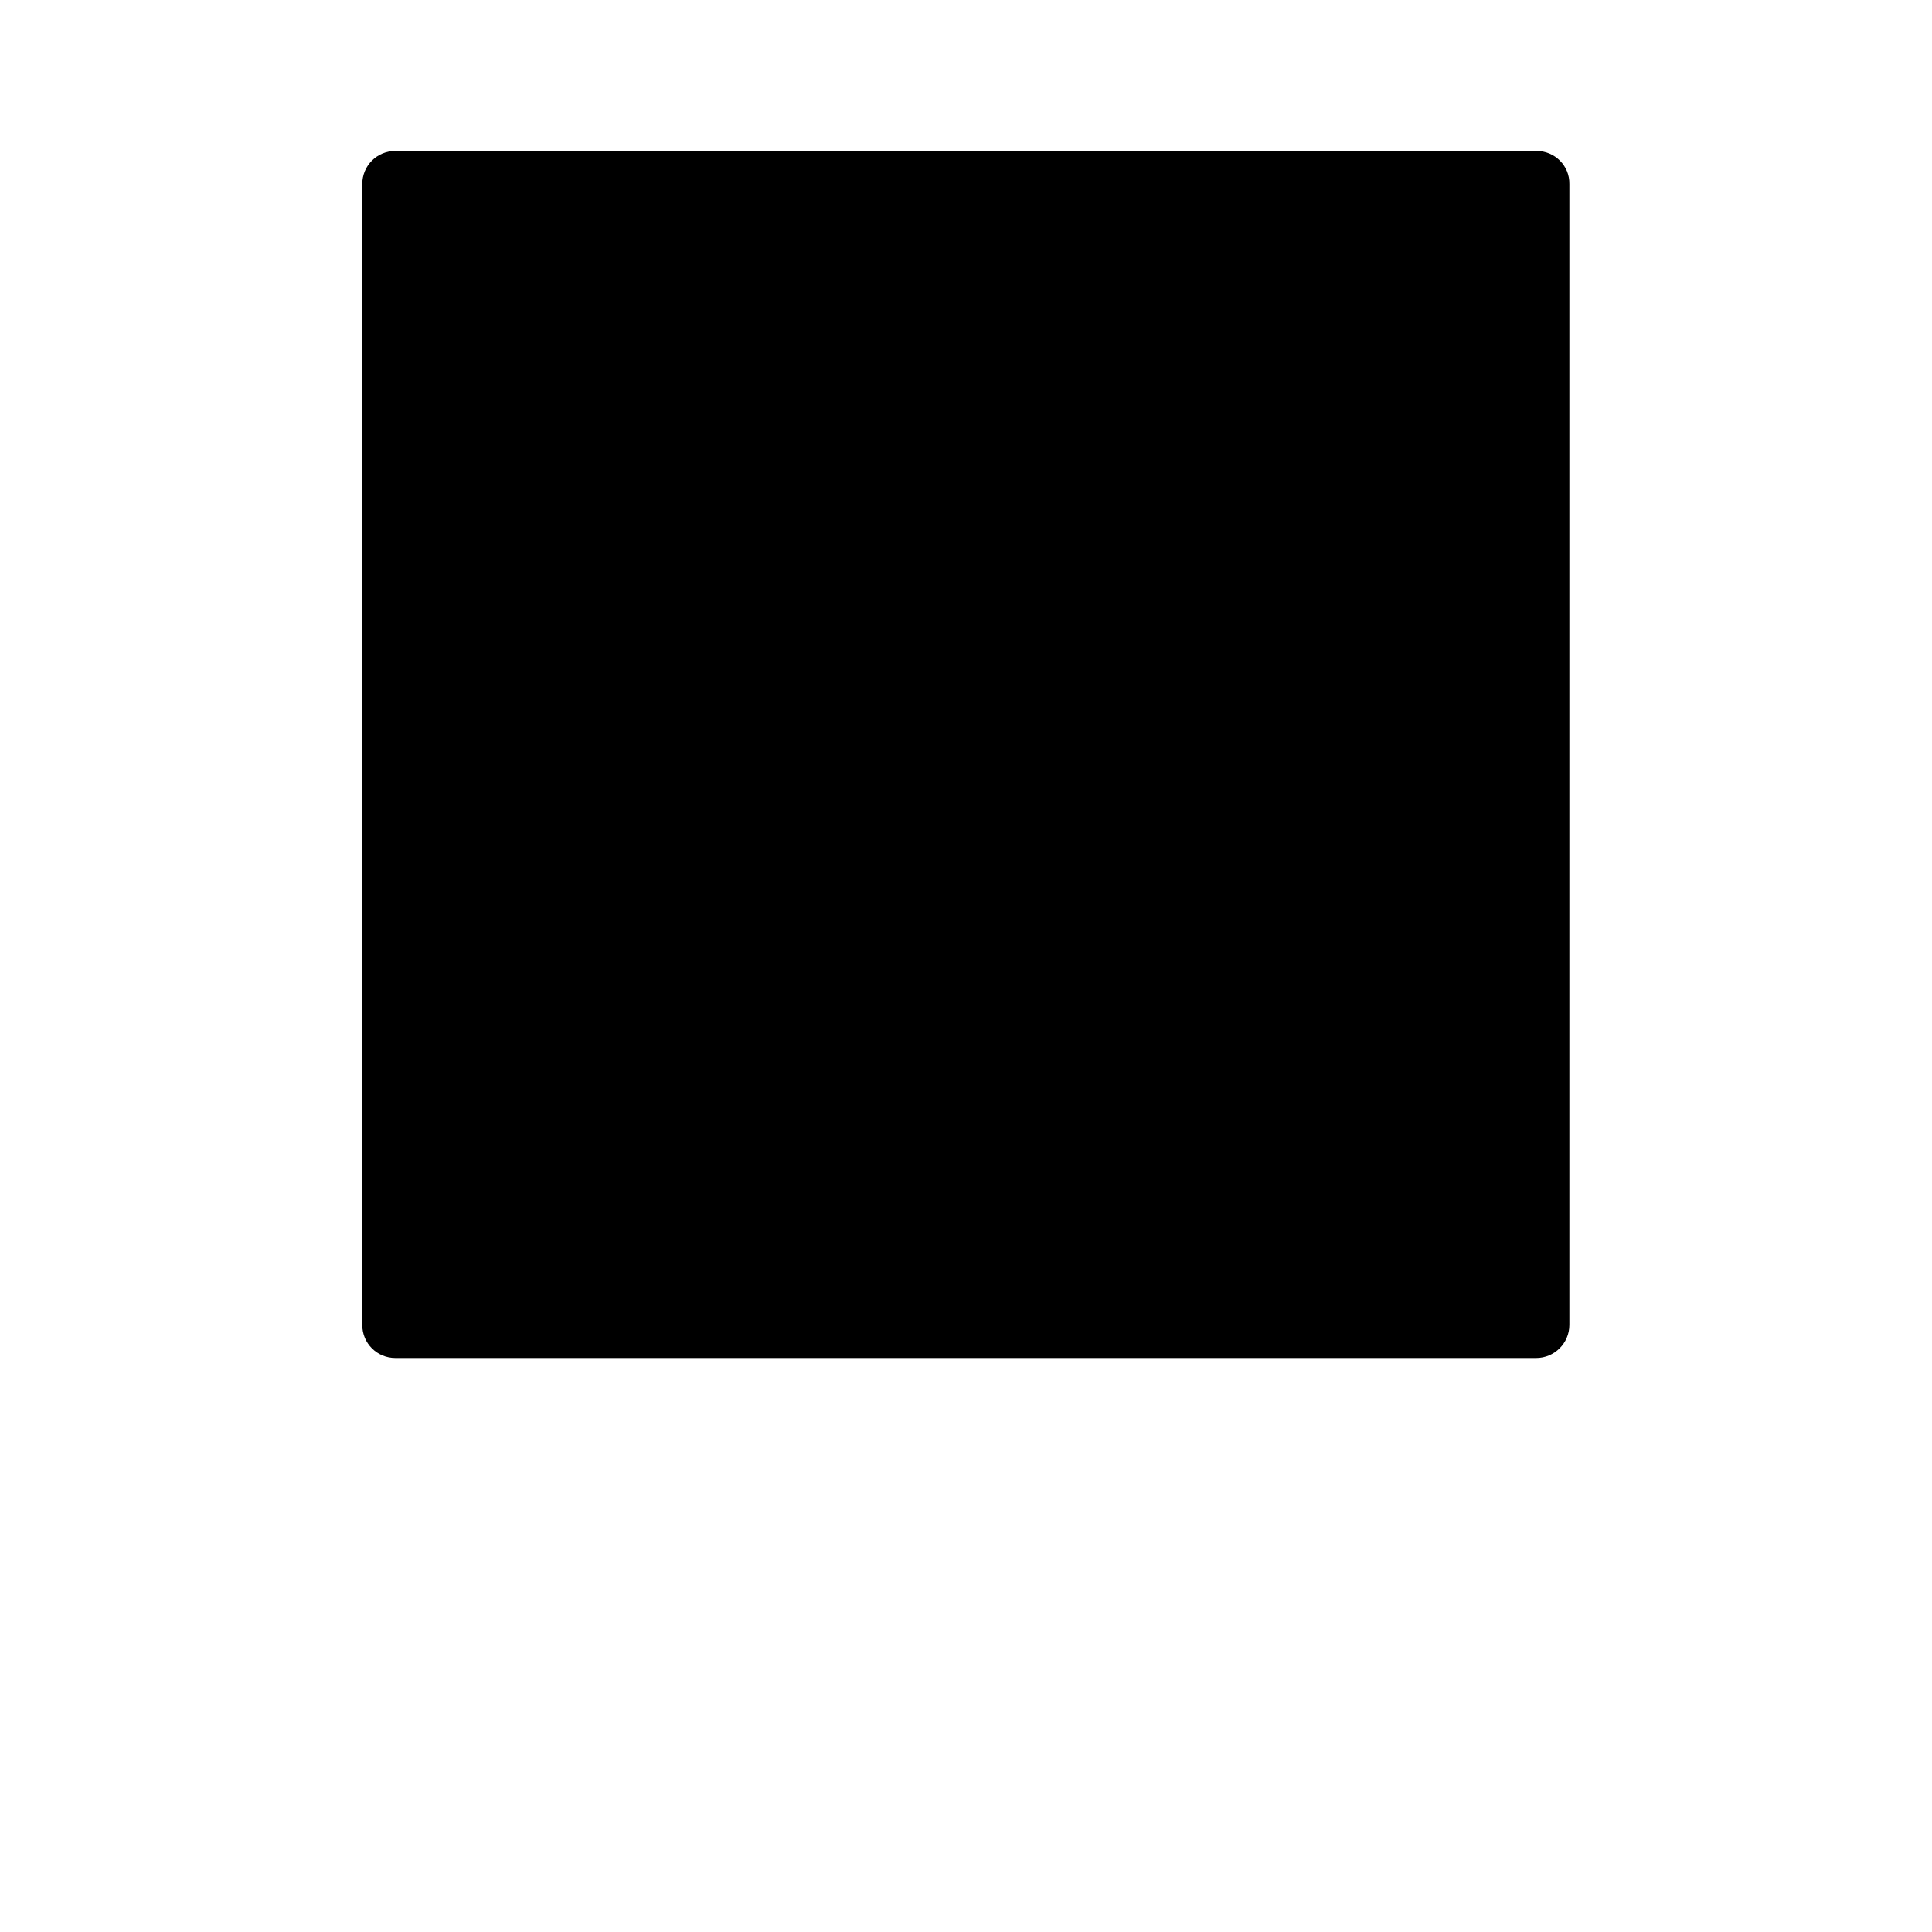
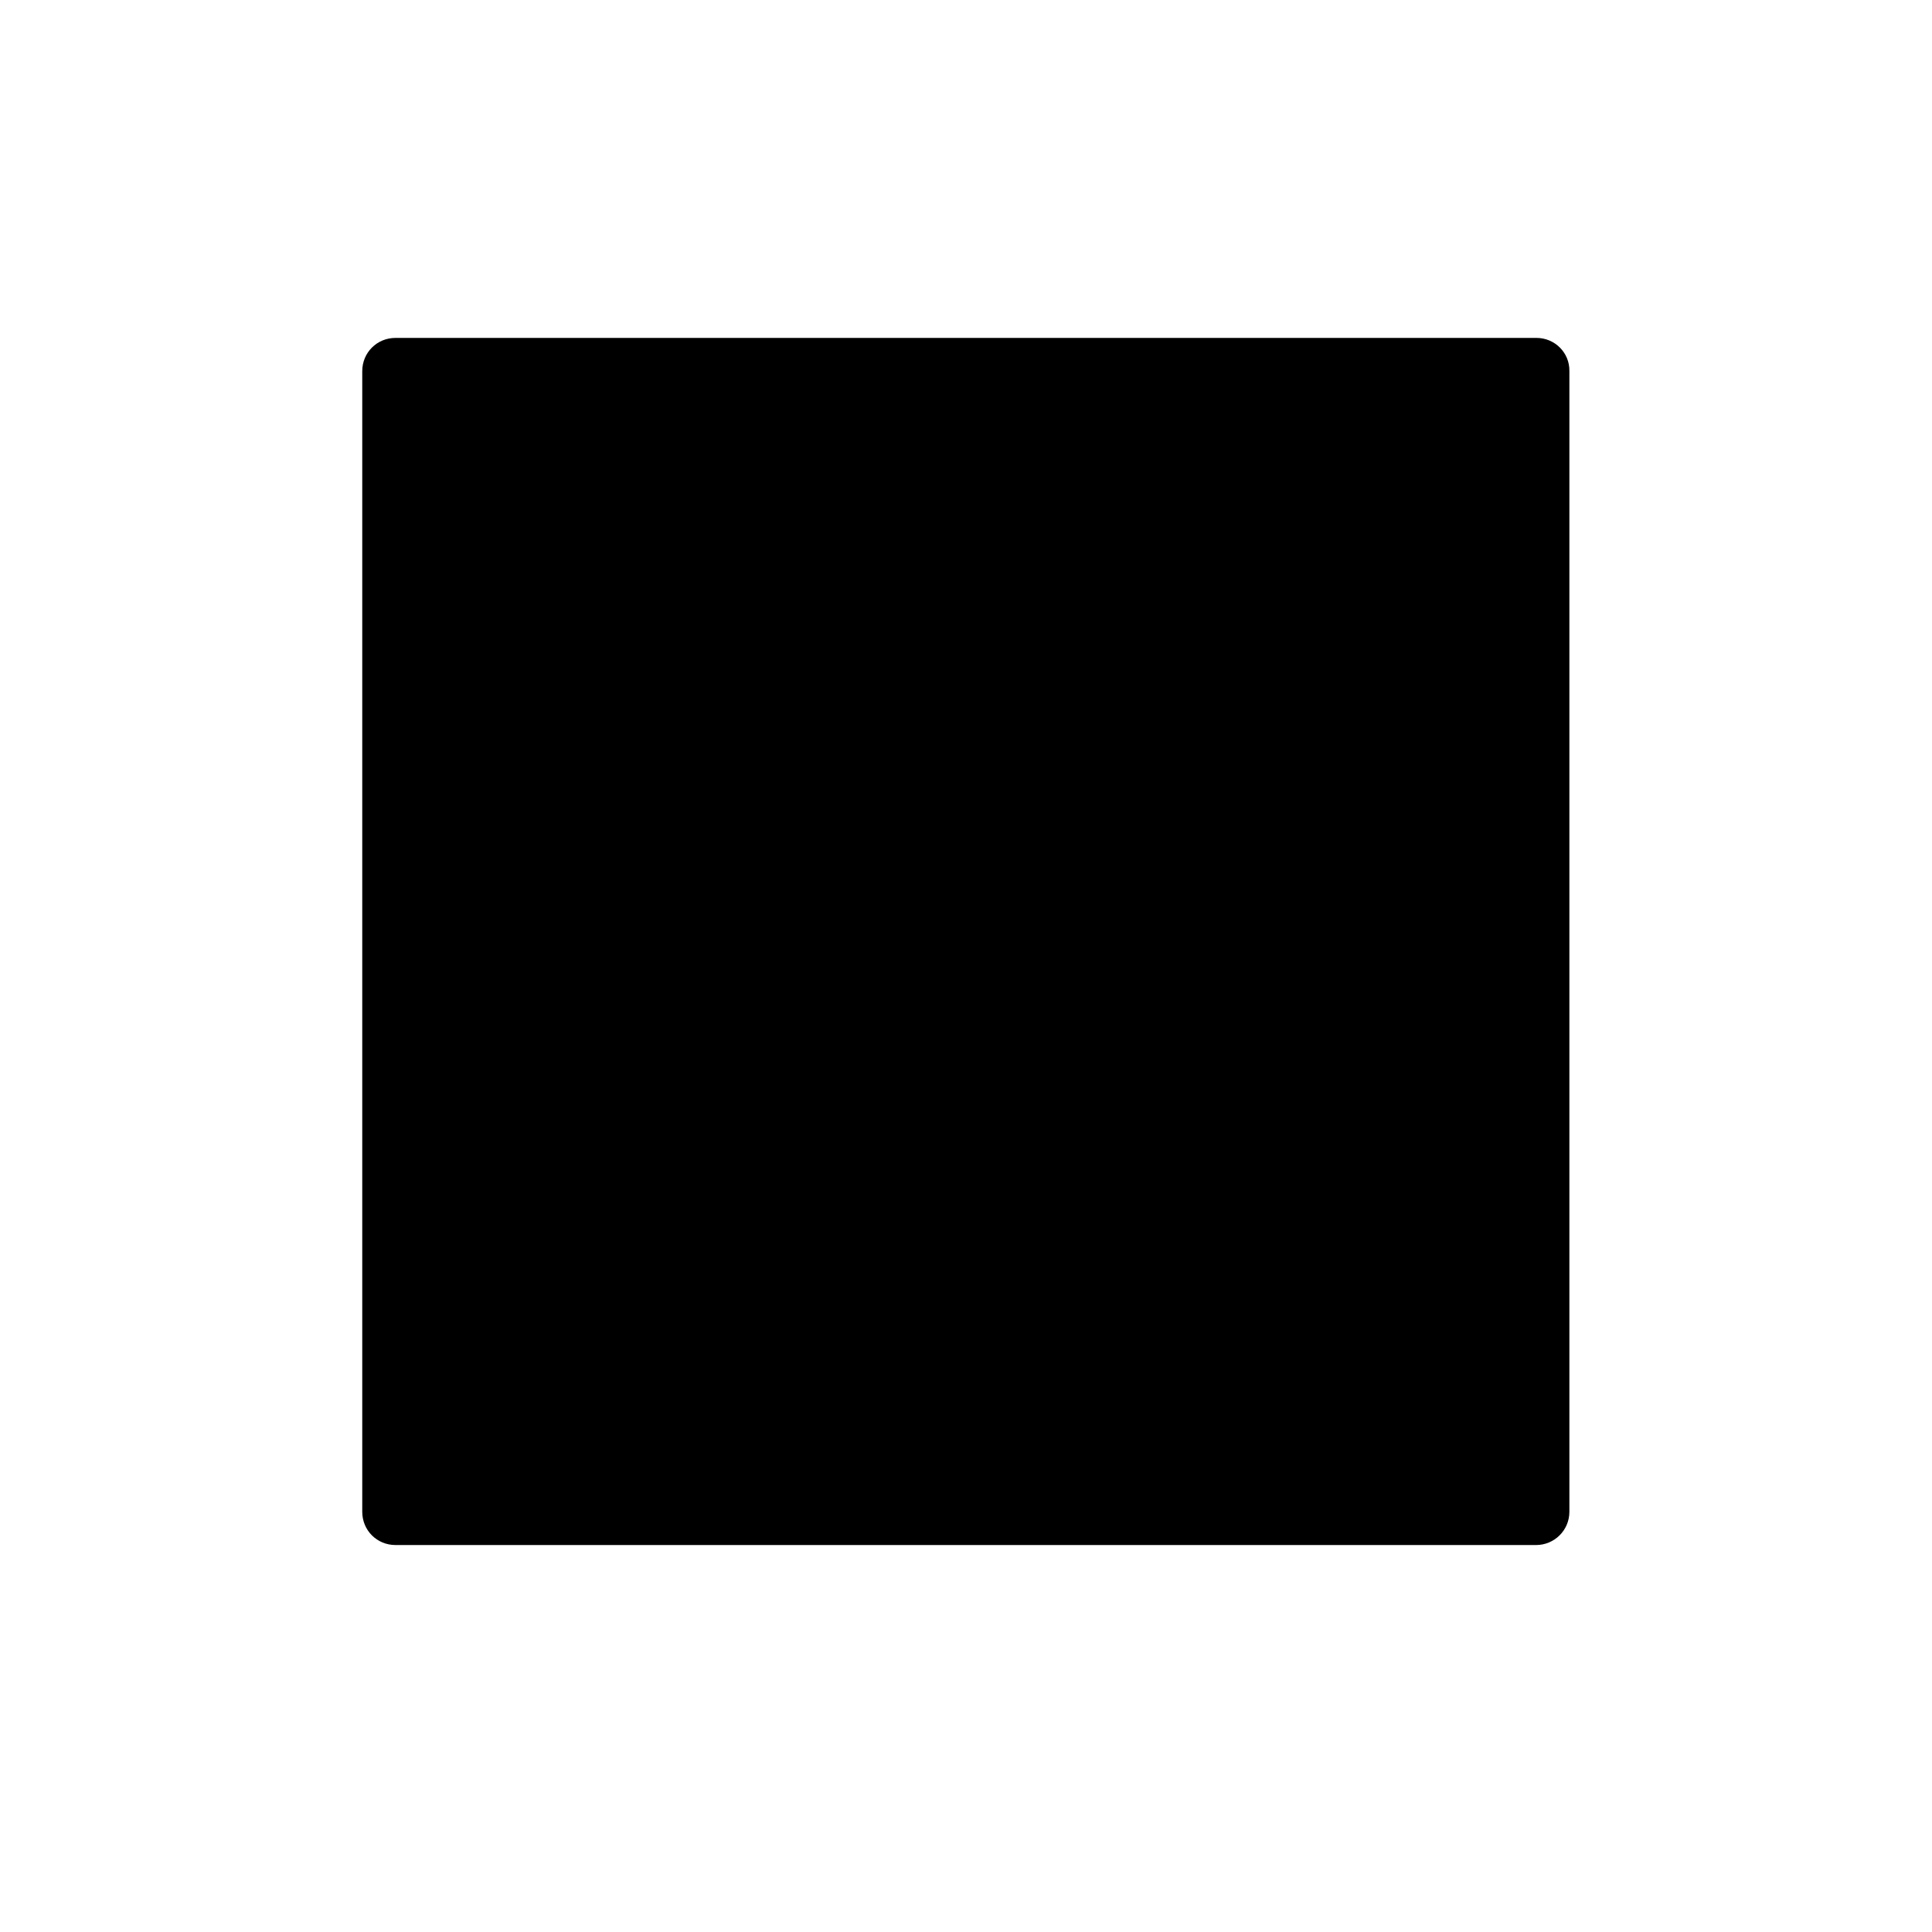
- <svg xmlns="http://www.w3.org/2000/svg" width="512" height="512" viewBox="0 0 512 512">
-   <path d="M407.2 40H104.8c-4.9 0-8.8 3.9-8.8 8.8v302.3c0 4.9 3.9 8.8 8.8 8.8h302.3c4.8 0 8.8-3.9 8.8-8.8V48.8c.1-4.9-3.9-8.8-8.7-8.8z" />
+ <svg xmlns="http://www.w3.org/2000/svg" width="512px" height="512px" viewBox="0 0 512 512" version="1.1">
+   <g id="stop" stroke="none" stroke-width="1" fill="none" fill-rule="evenodd">
+     <path d="M407.2,89.55 L104.8,89.55 C99.9,89.55 96,93.45 96,98.35 L96,400.65 C96,405.55 99.9,409.45 104.8,409.45 L407.1,409.45 C411.9,409.45 415.902,405.55 415.902,400.65 L415.902,98.35 C416,93.45 412,89.55 407.2,89.55 L407.2,89.55 Z" id="Path" fill="#000000" fill-rule="nonzero" />
+   </g>
</svg>
